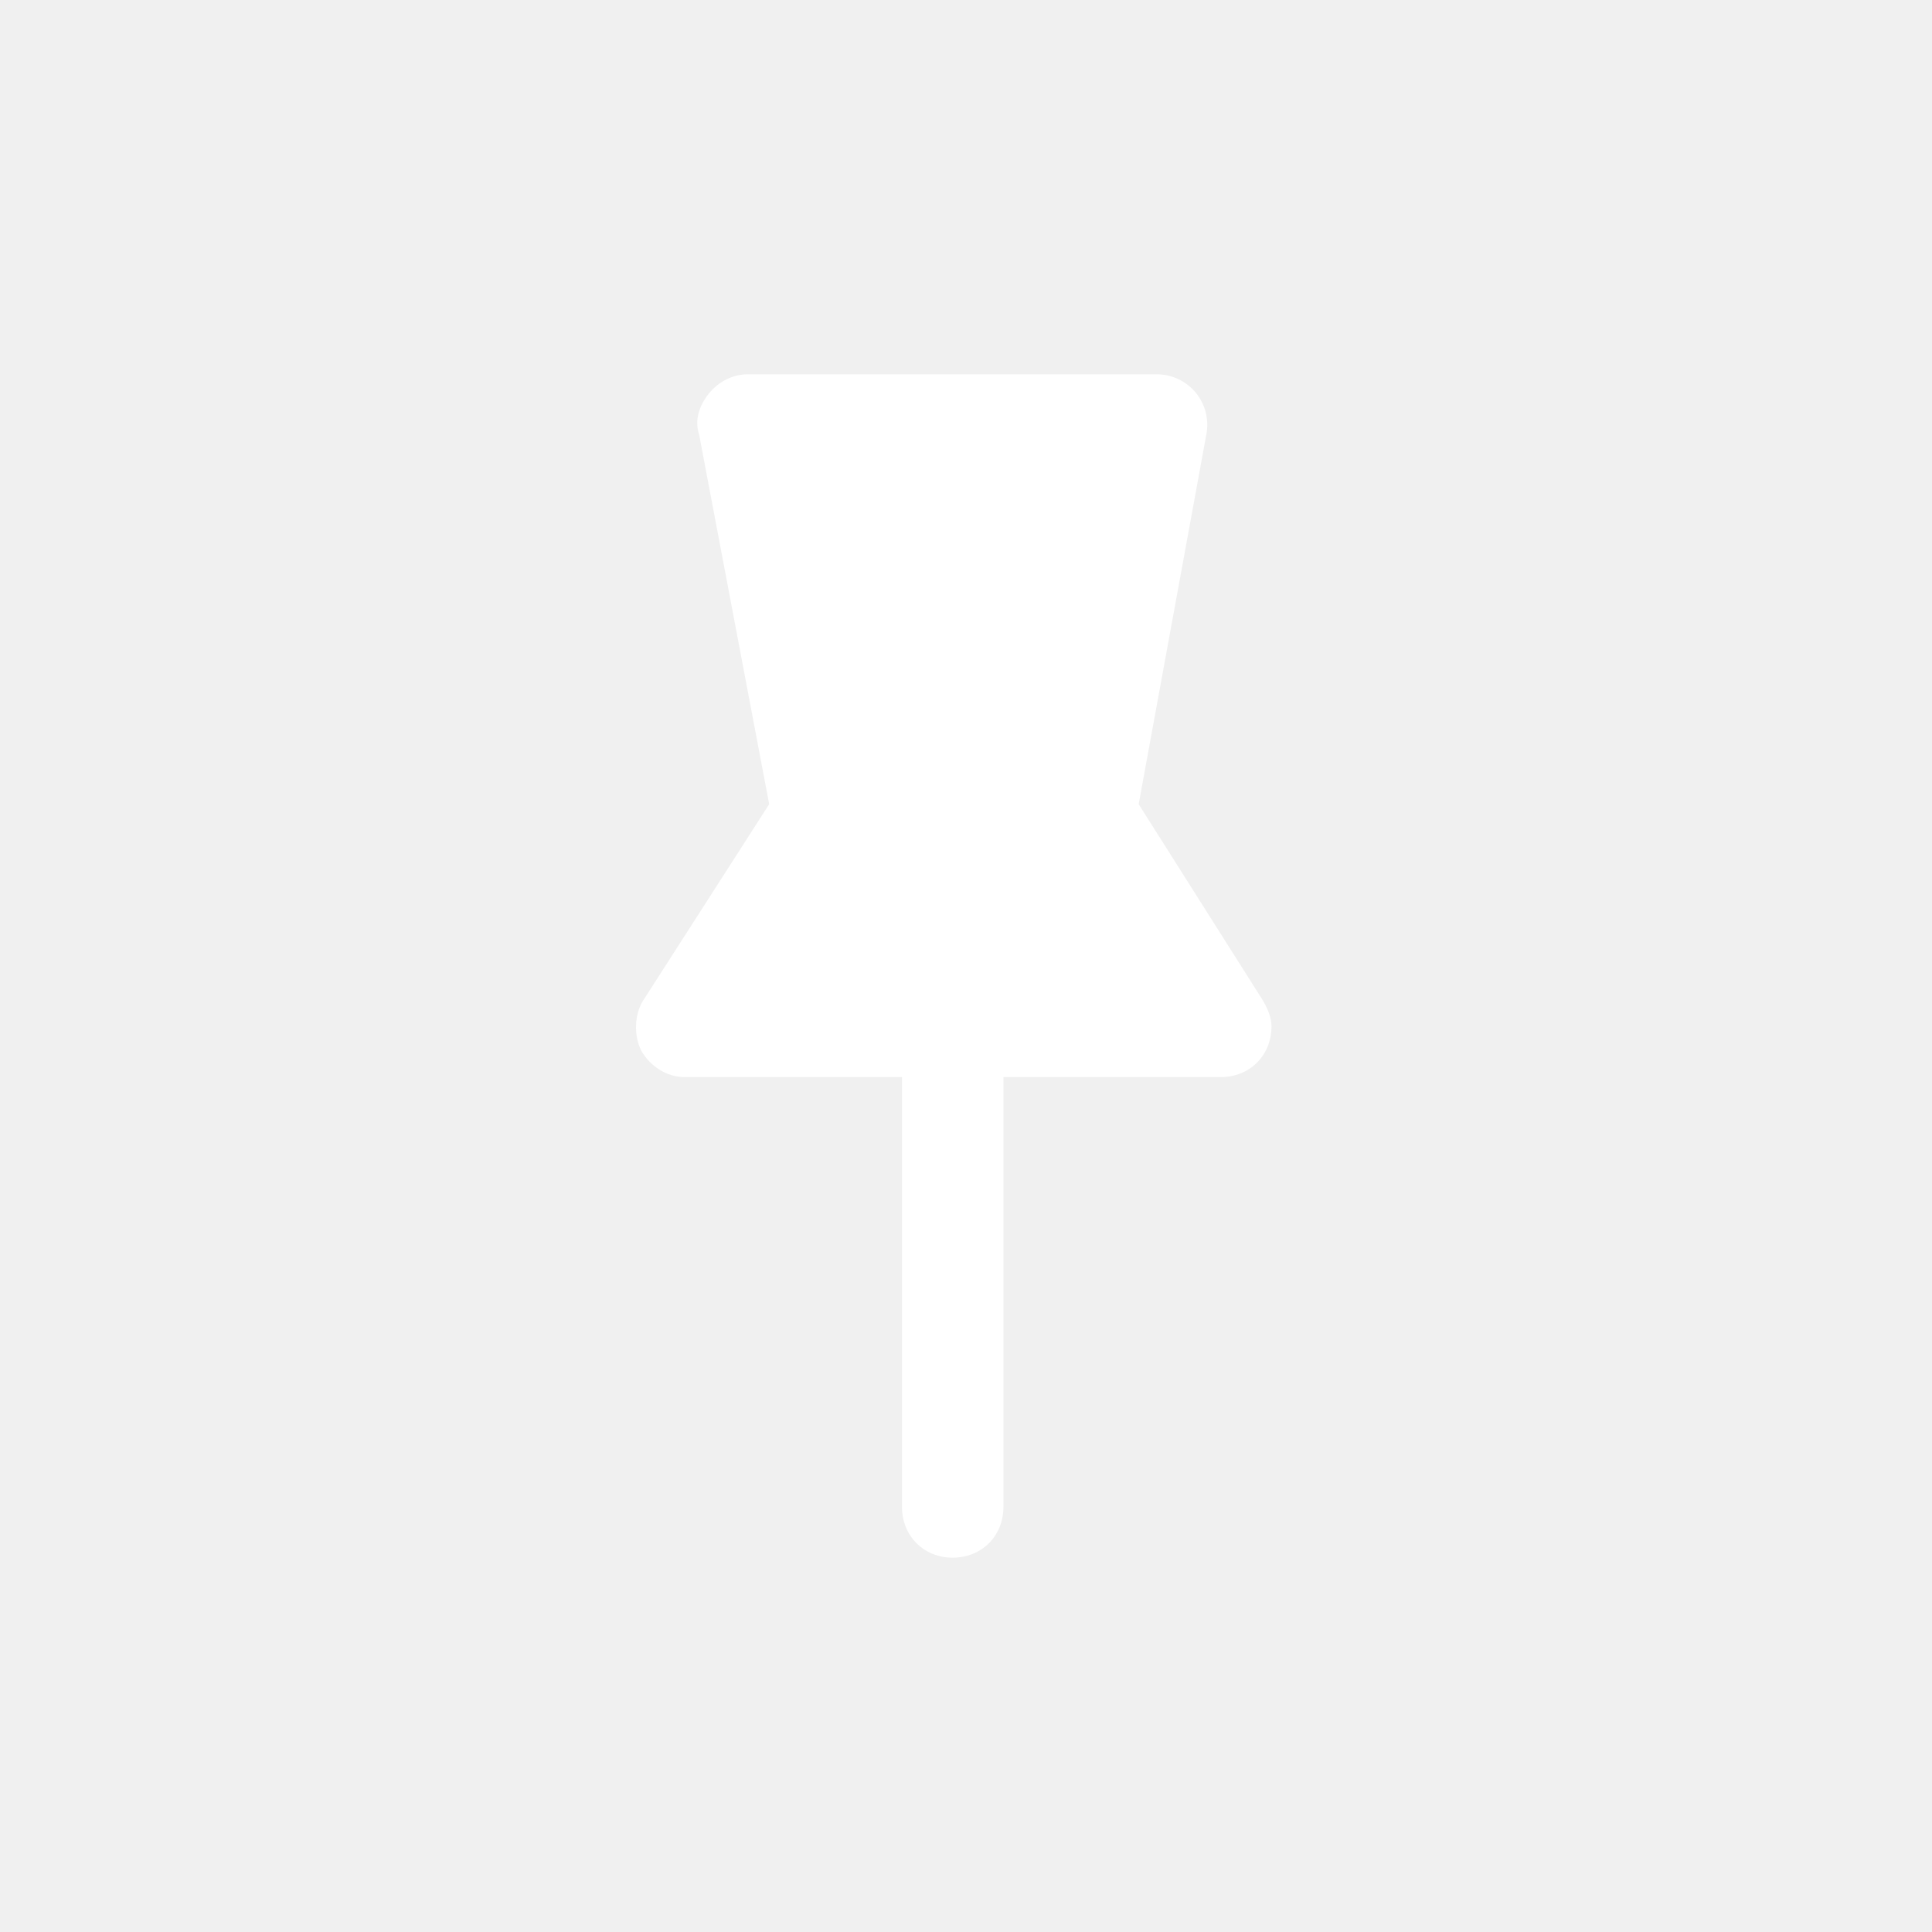
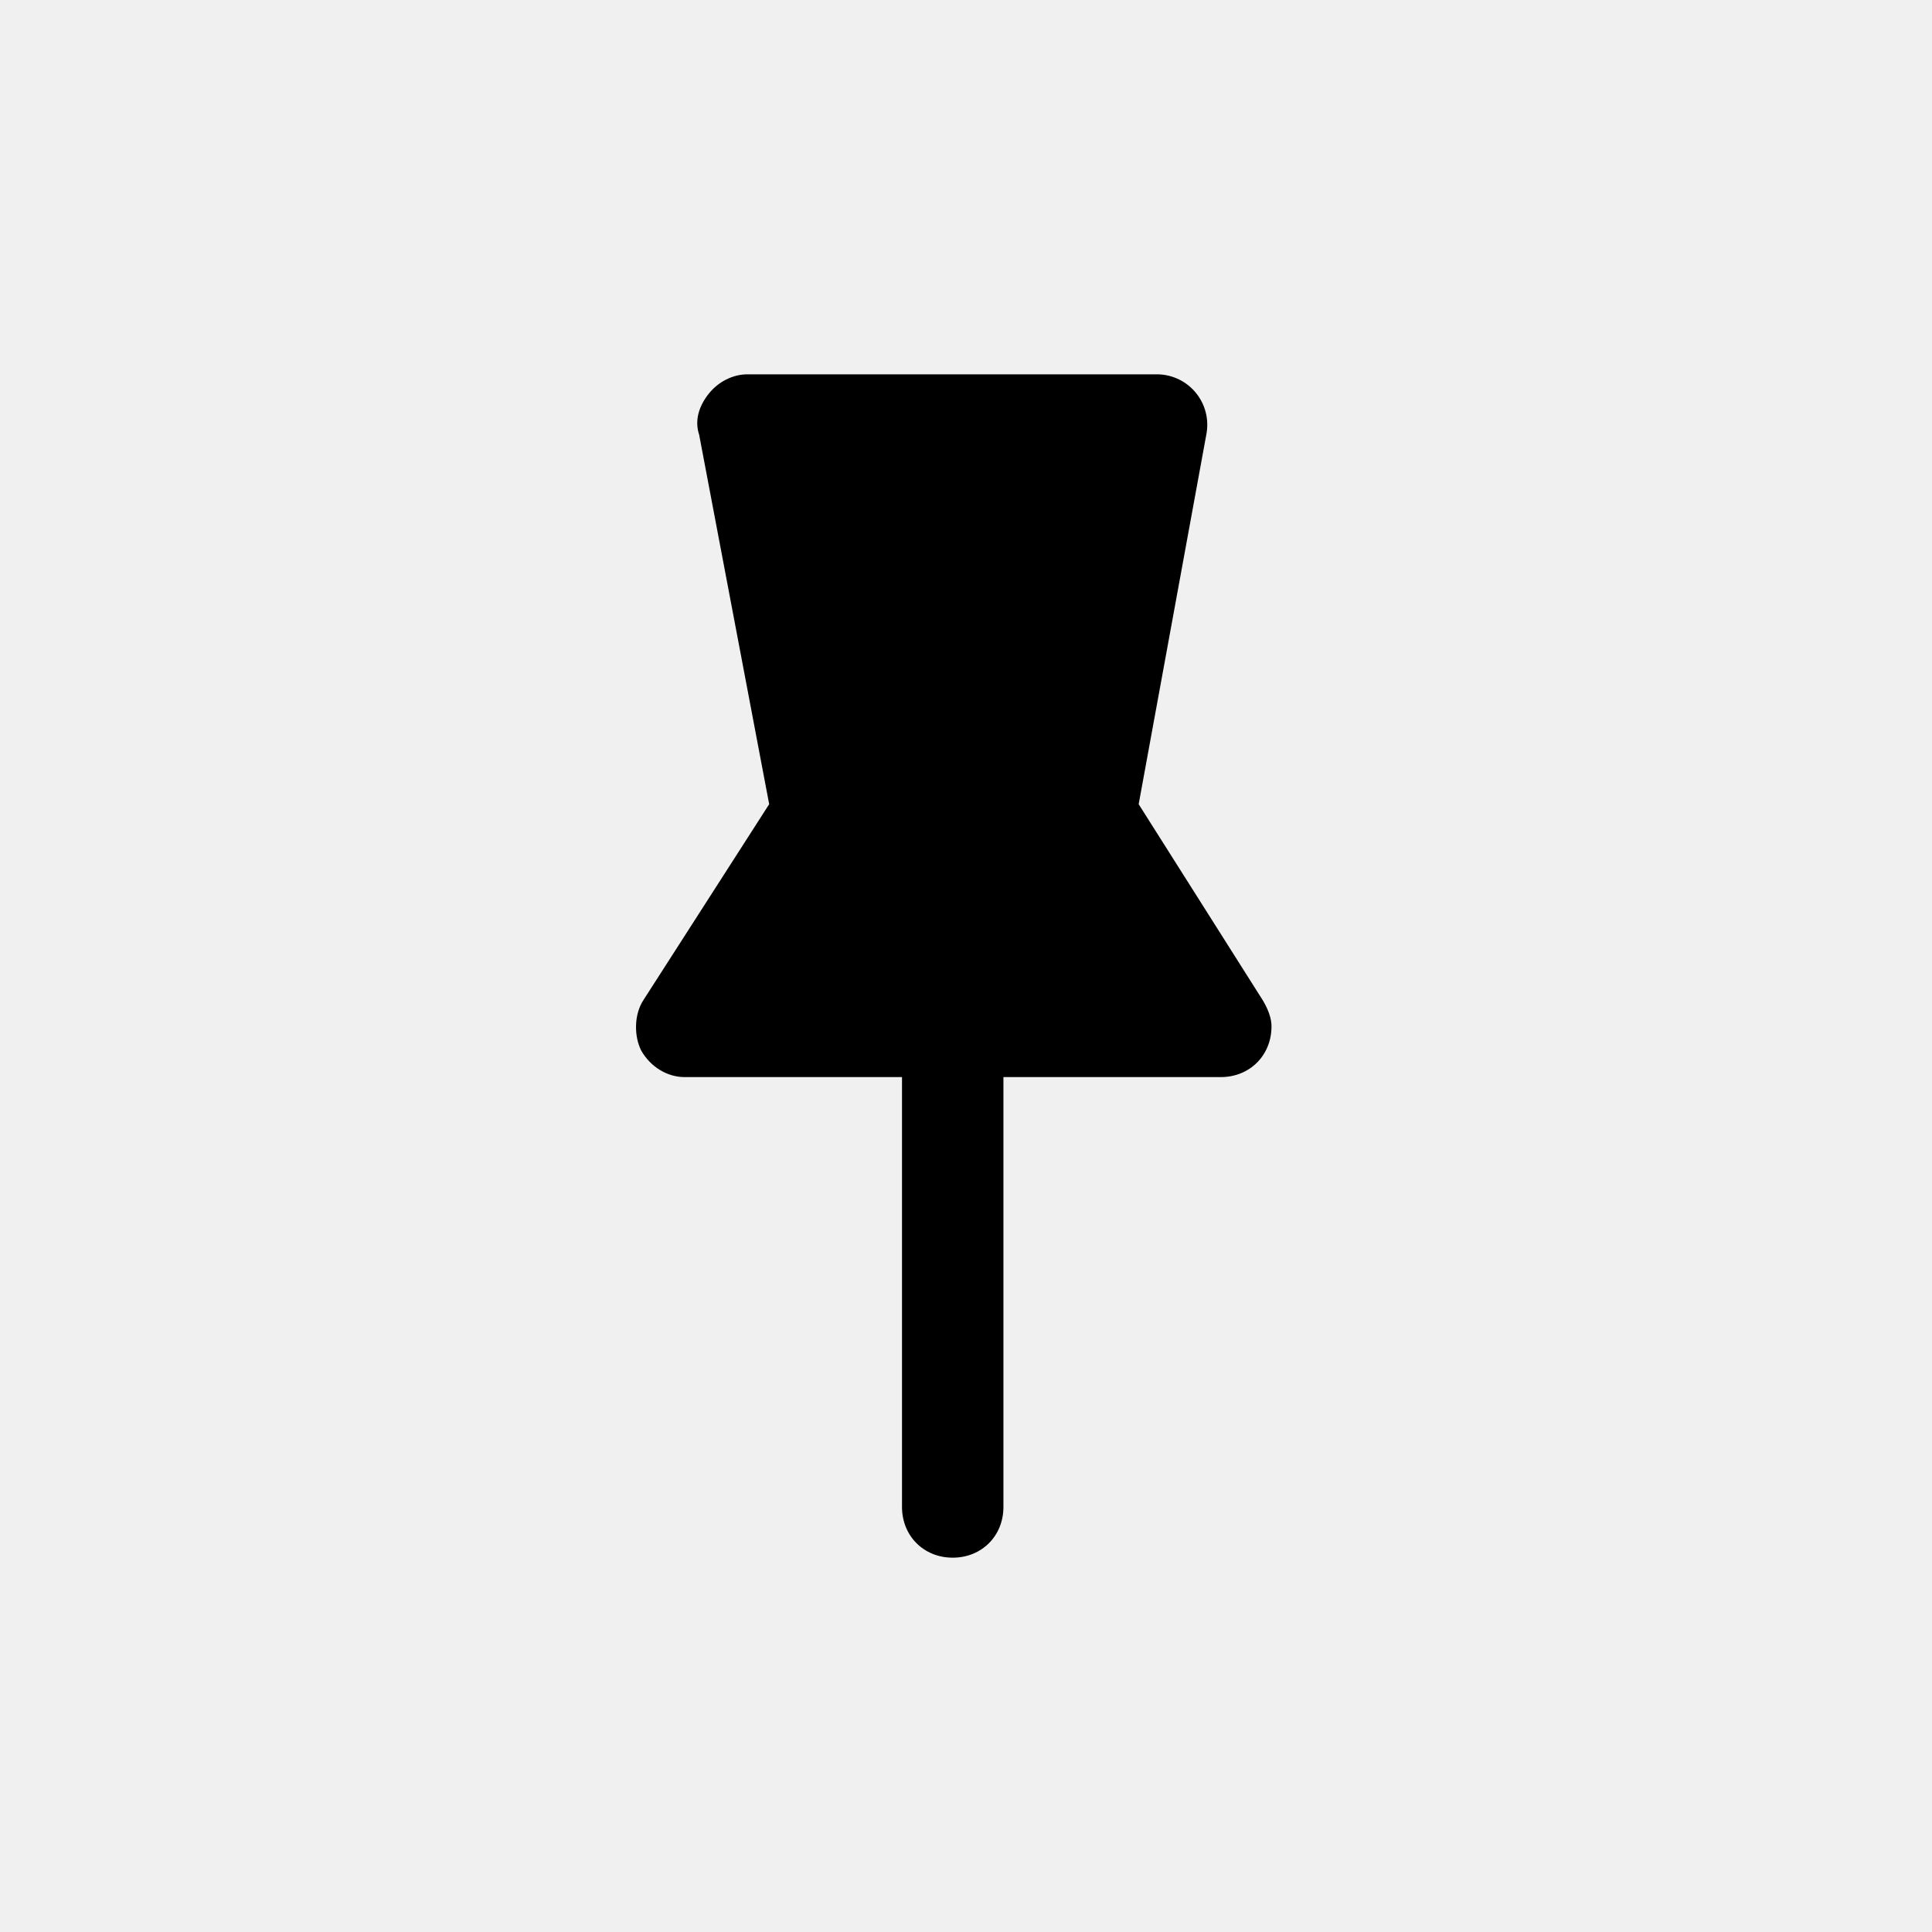
<svg xmlns="http://www.w3.org/2000/svg" viewBox="-10.5 0 32 32">
-   <path fill="#fff" d="M2.3 7h6v10h-6z" />
-   <path d="m10.36 16.48-2-3.16L9.48 7.2a.836.836 0 0 0-.8-1h-6.8c-.24 0-.48.12-.64.32s-.24.44-.16.68l1.16 6.12-2.08 3.24c-.16.24-.16.6-.04.84.16.28.44.44.72.44h3.6v7.12c0 .48.36.84.84.84s.84-.36.84-.84v-7.12h3.6c.48 0 .84-.36.84-.84 0-.2-.12-.4-.2-.52m-7.96-.32 1.4-2.2c.12-.16.16-.4.12-.6L2.88 7.88h4.84l-1.04 5.44c-.04.2 0 .44.12.6l1.4 2.2z" fill="#fff" />
+   <path fill="currentColor" d="M2.3 7h6v10h-6z" />
+   <path d="m10.36 16.48-2-3.16L9.48 7.2a.836.836 0 0 0-.8-1h-6.8c-.24 0-.48.12-.64.32s-.24.44-.16.68l1.16 6.12-2.08 3.24c-.16.24-.16.6-.04.84.16.28.44.44.72.44h3.6v7.12c0 .48.36.84.84.84s.84-.36.84-.84v-7.12h3.6c.48 0 .84-.36.84-.84 0-.2-.12-.4-.2-.52m-7.96-.32 1.4-2.2c.12-.16.16-.4.12-.6L2.88 7.88h4.84l-1.04 5.44c-.04.2 0 .44.12.6l1.4 2.2z" fill="currentColor" />
</svg>
